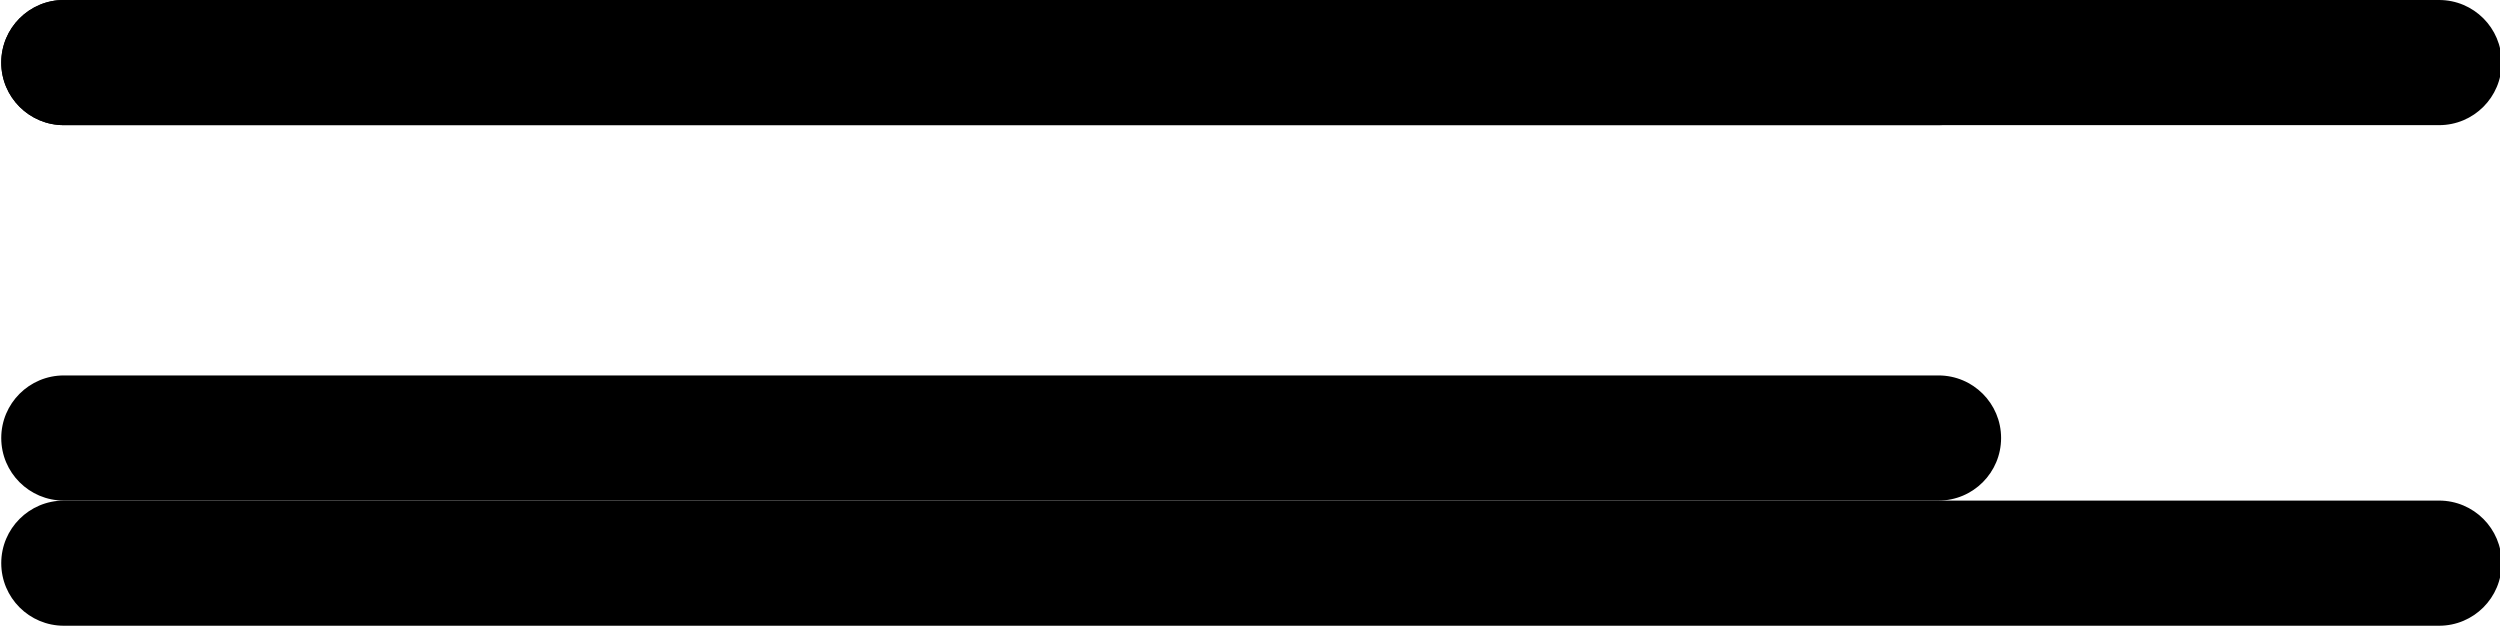
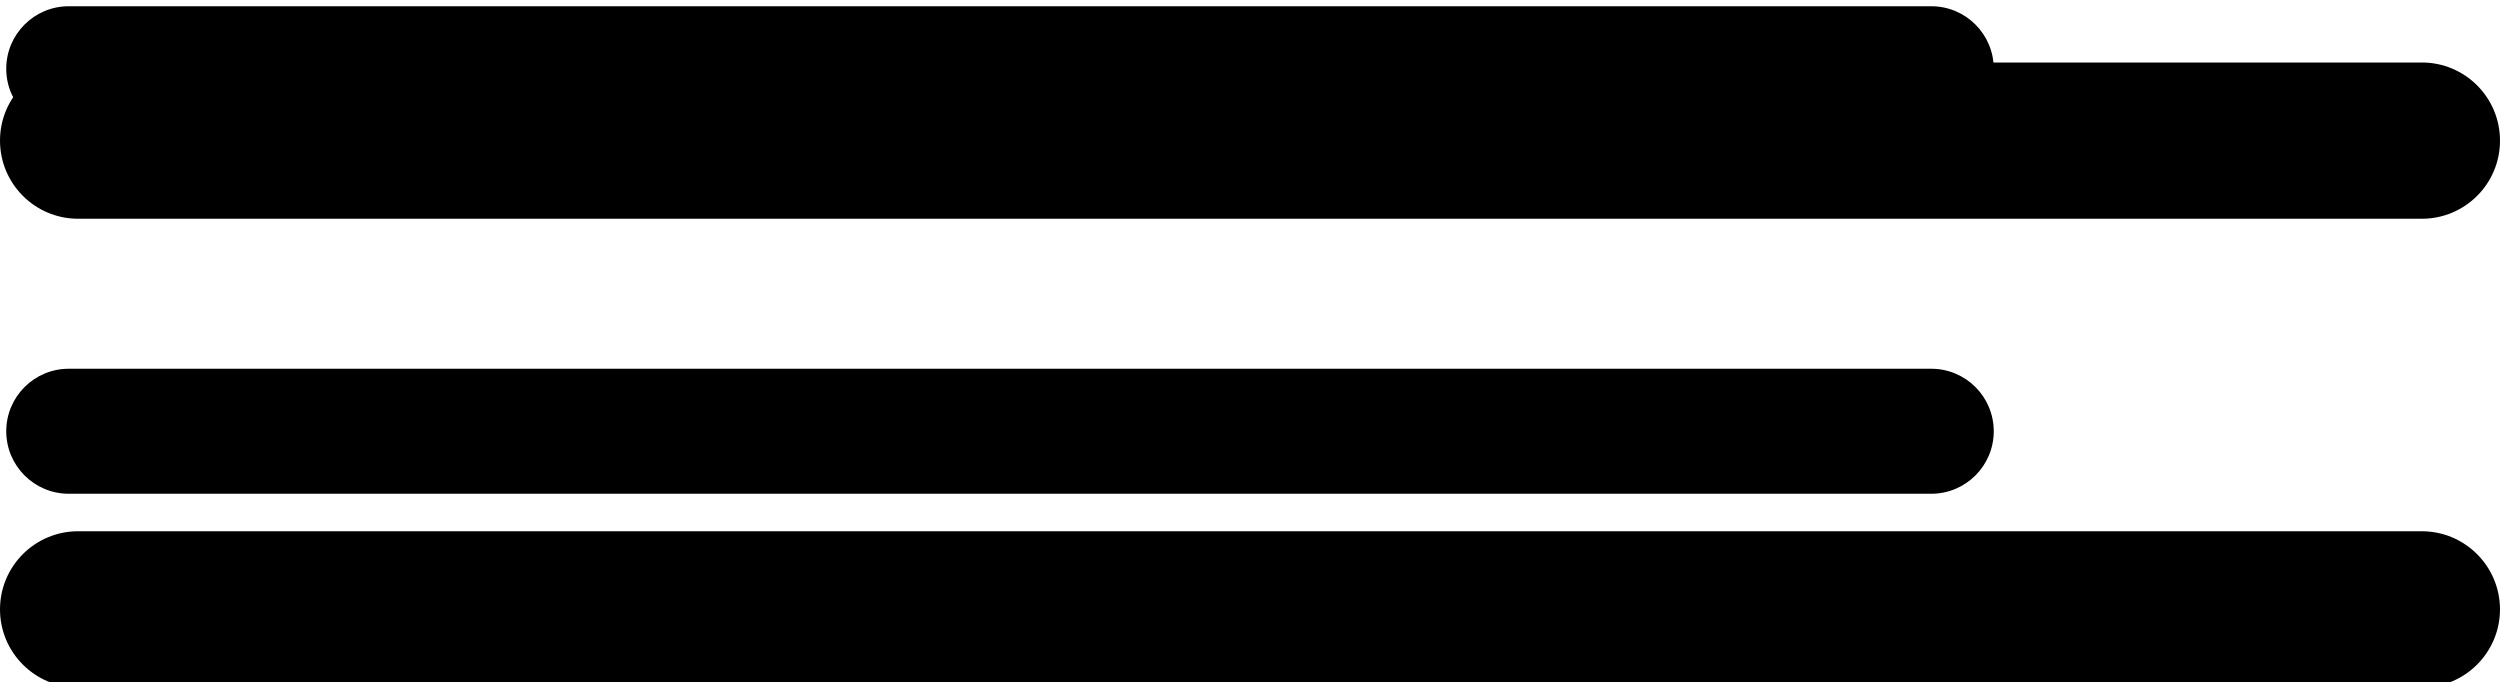
<svg xmlns="http://www.w3.org/2000/svg" id="DoubleGripper">
-   <path d="M19.49 4H.51a.5.5 0 100 1h18.98a.5.5 0 000-1zM.51 1h18.98a.5.5 0 000-1H.51a.5.5 0 000 1z" class="spectrum-UIIcon--large" />
-   <path d="M15.49 3H.51a.5.5 0 100 1h14.98a.5.5 0 100-1zM.51 1h14.98a.5.5 0 000-1H.51a.5.5 0 000 1z" class="spectrum-UIIcon--medium" />
+   <path d="M19.375 1.75H.625a.625.625 0 010-1.25h18.75a.625.625 0 010 1.25zM20 4.875a.626.626 0 00-.625-.625H.625a.625.625 0 000 1.25h18.75A.626.626 0 0020 4.875z" class="spectrum-UIIcon--large" />
+   <path d="M15.45 1.05H.55a.5.5 0 010-1h14.9a.5.5 0 010 1zm.5 2.4a.5.5 0 00-.5-.5H.55a.5.5 0 000 1h14.9a.5.5 0 00.5-.5z" class="spectrum-UIIcon--medium" />
</svg>
